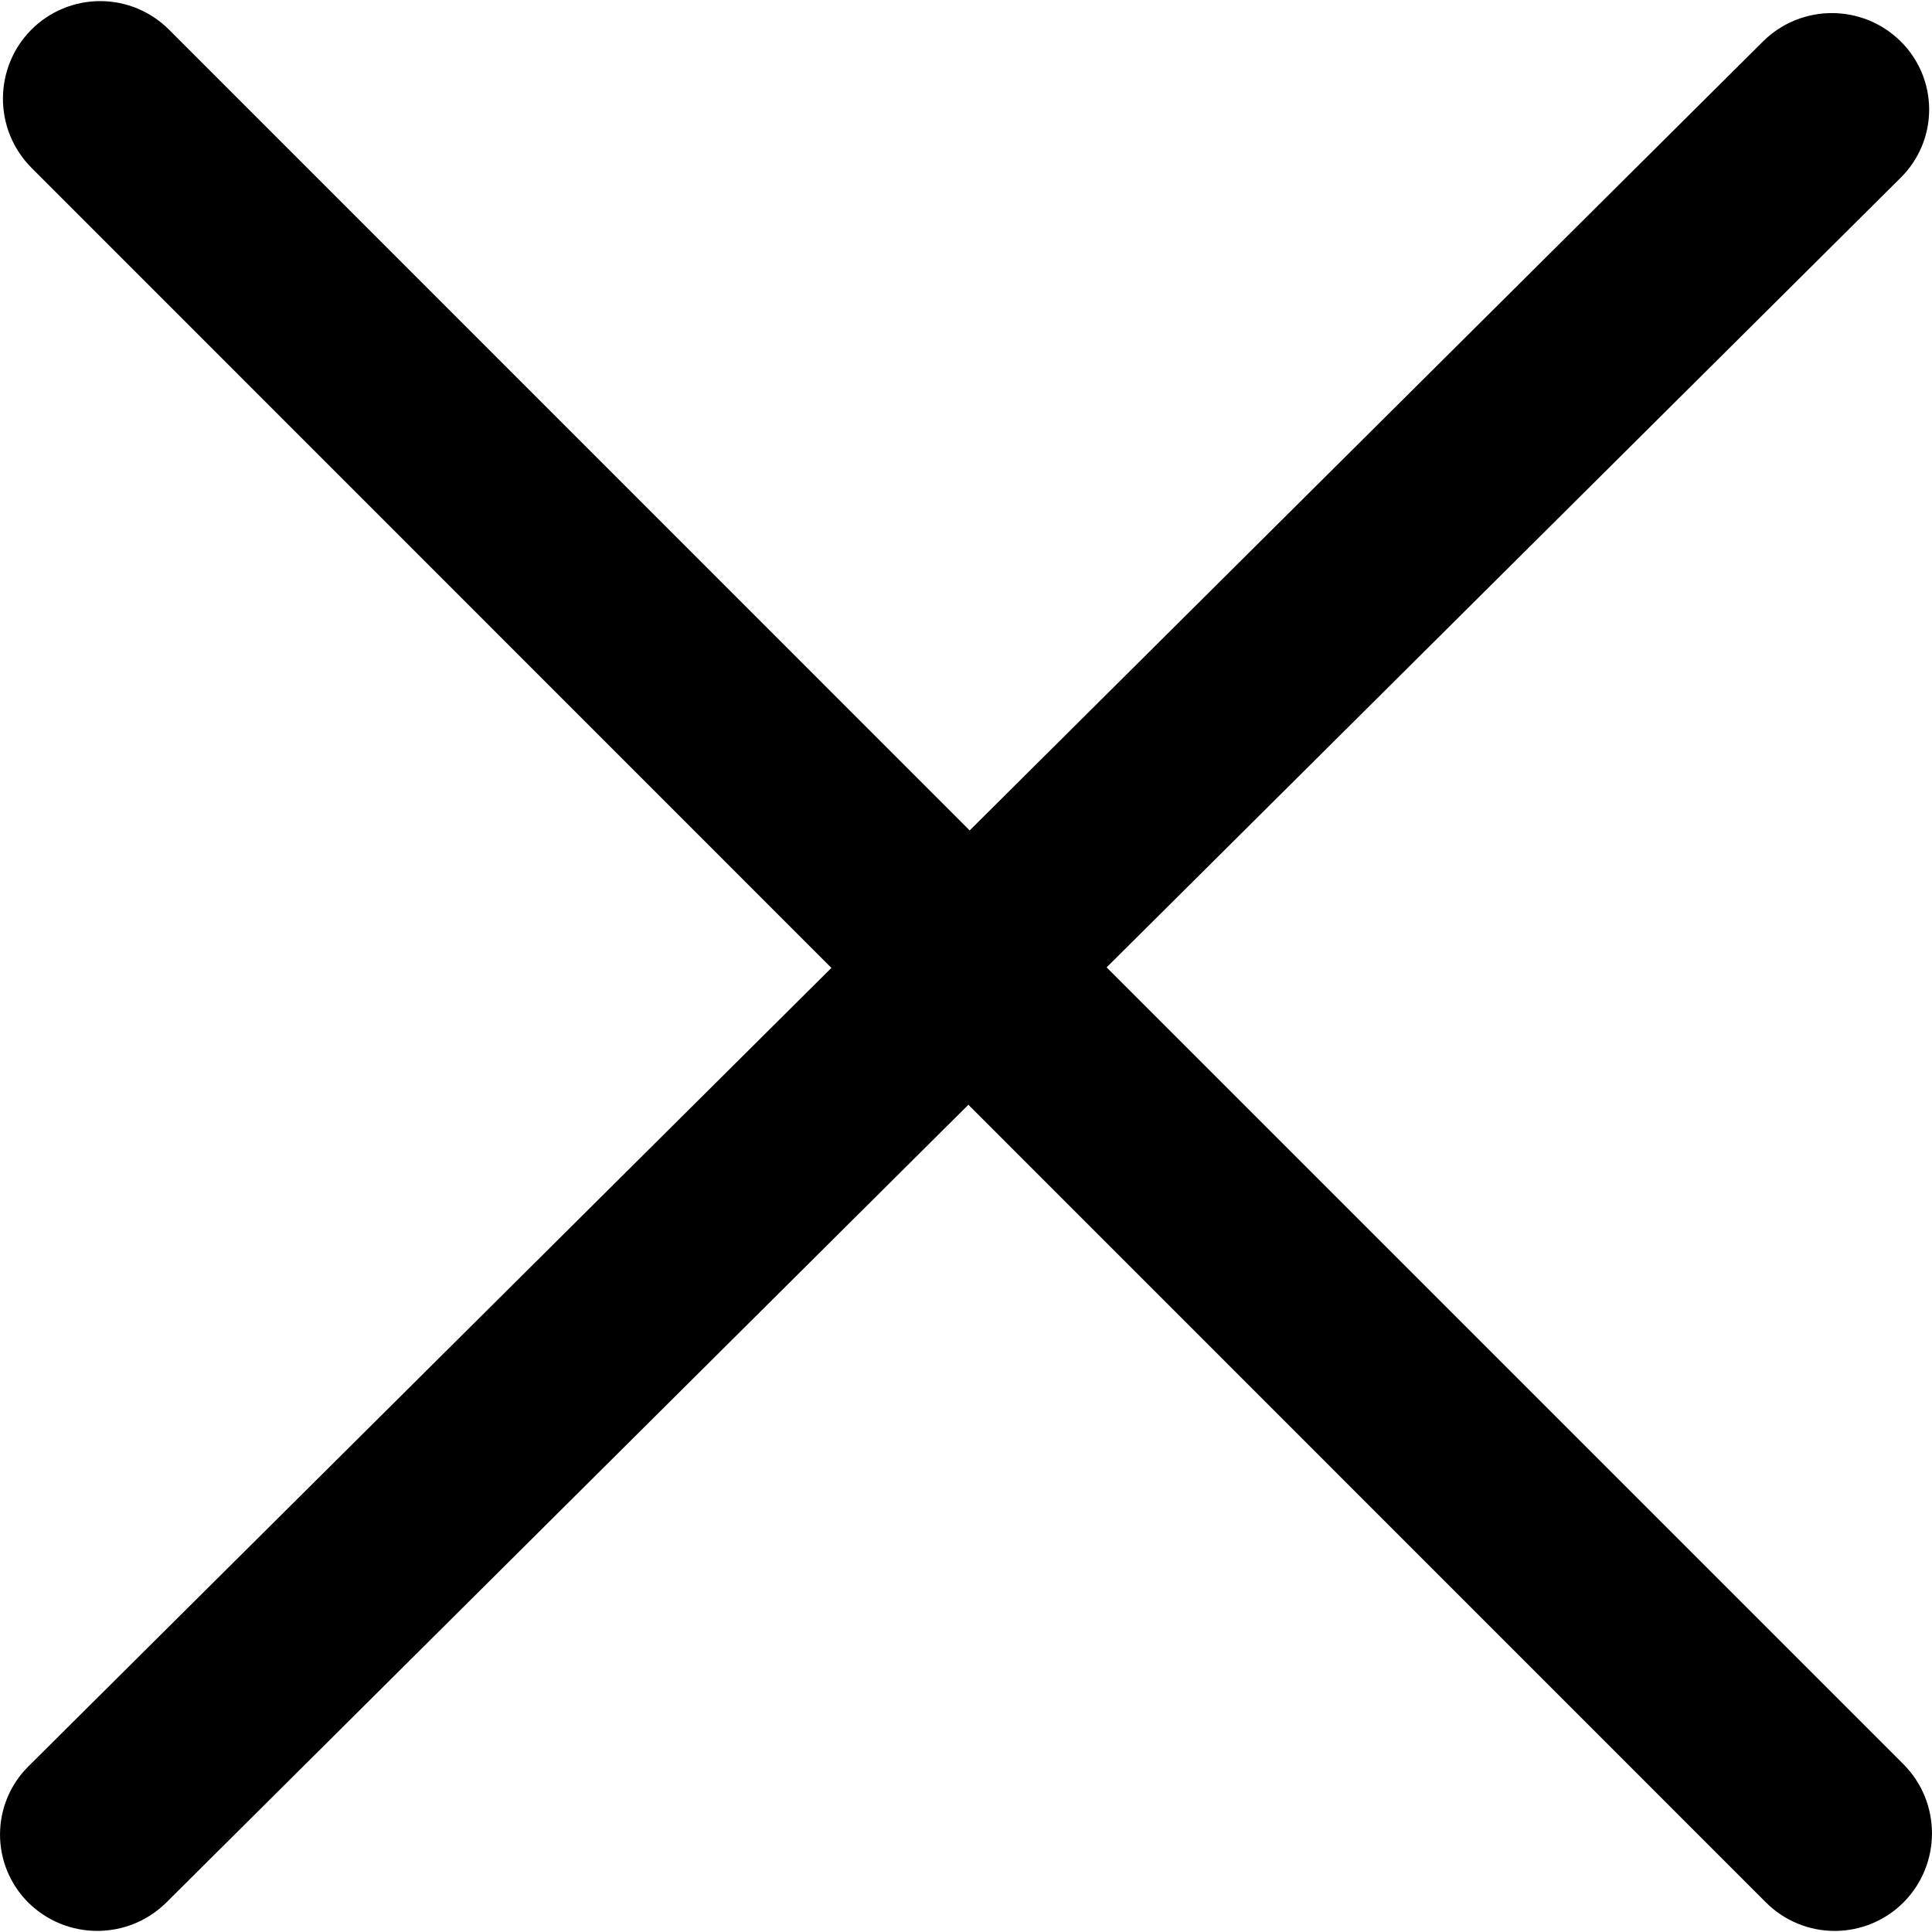
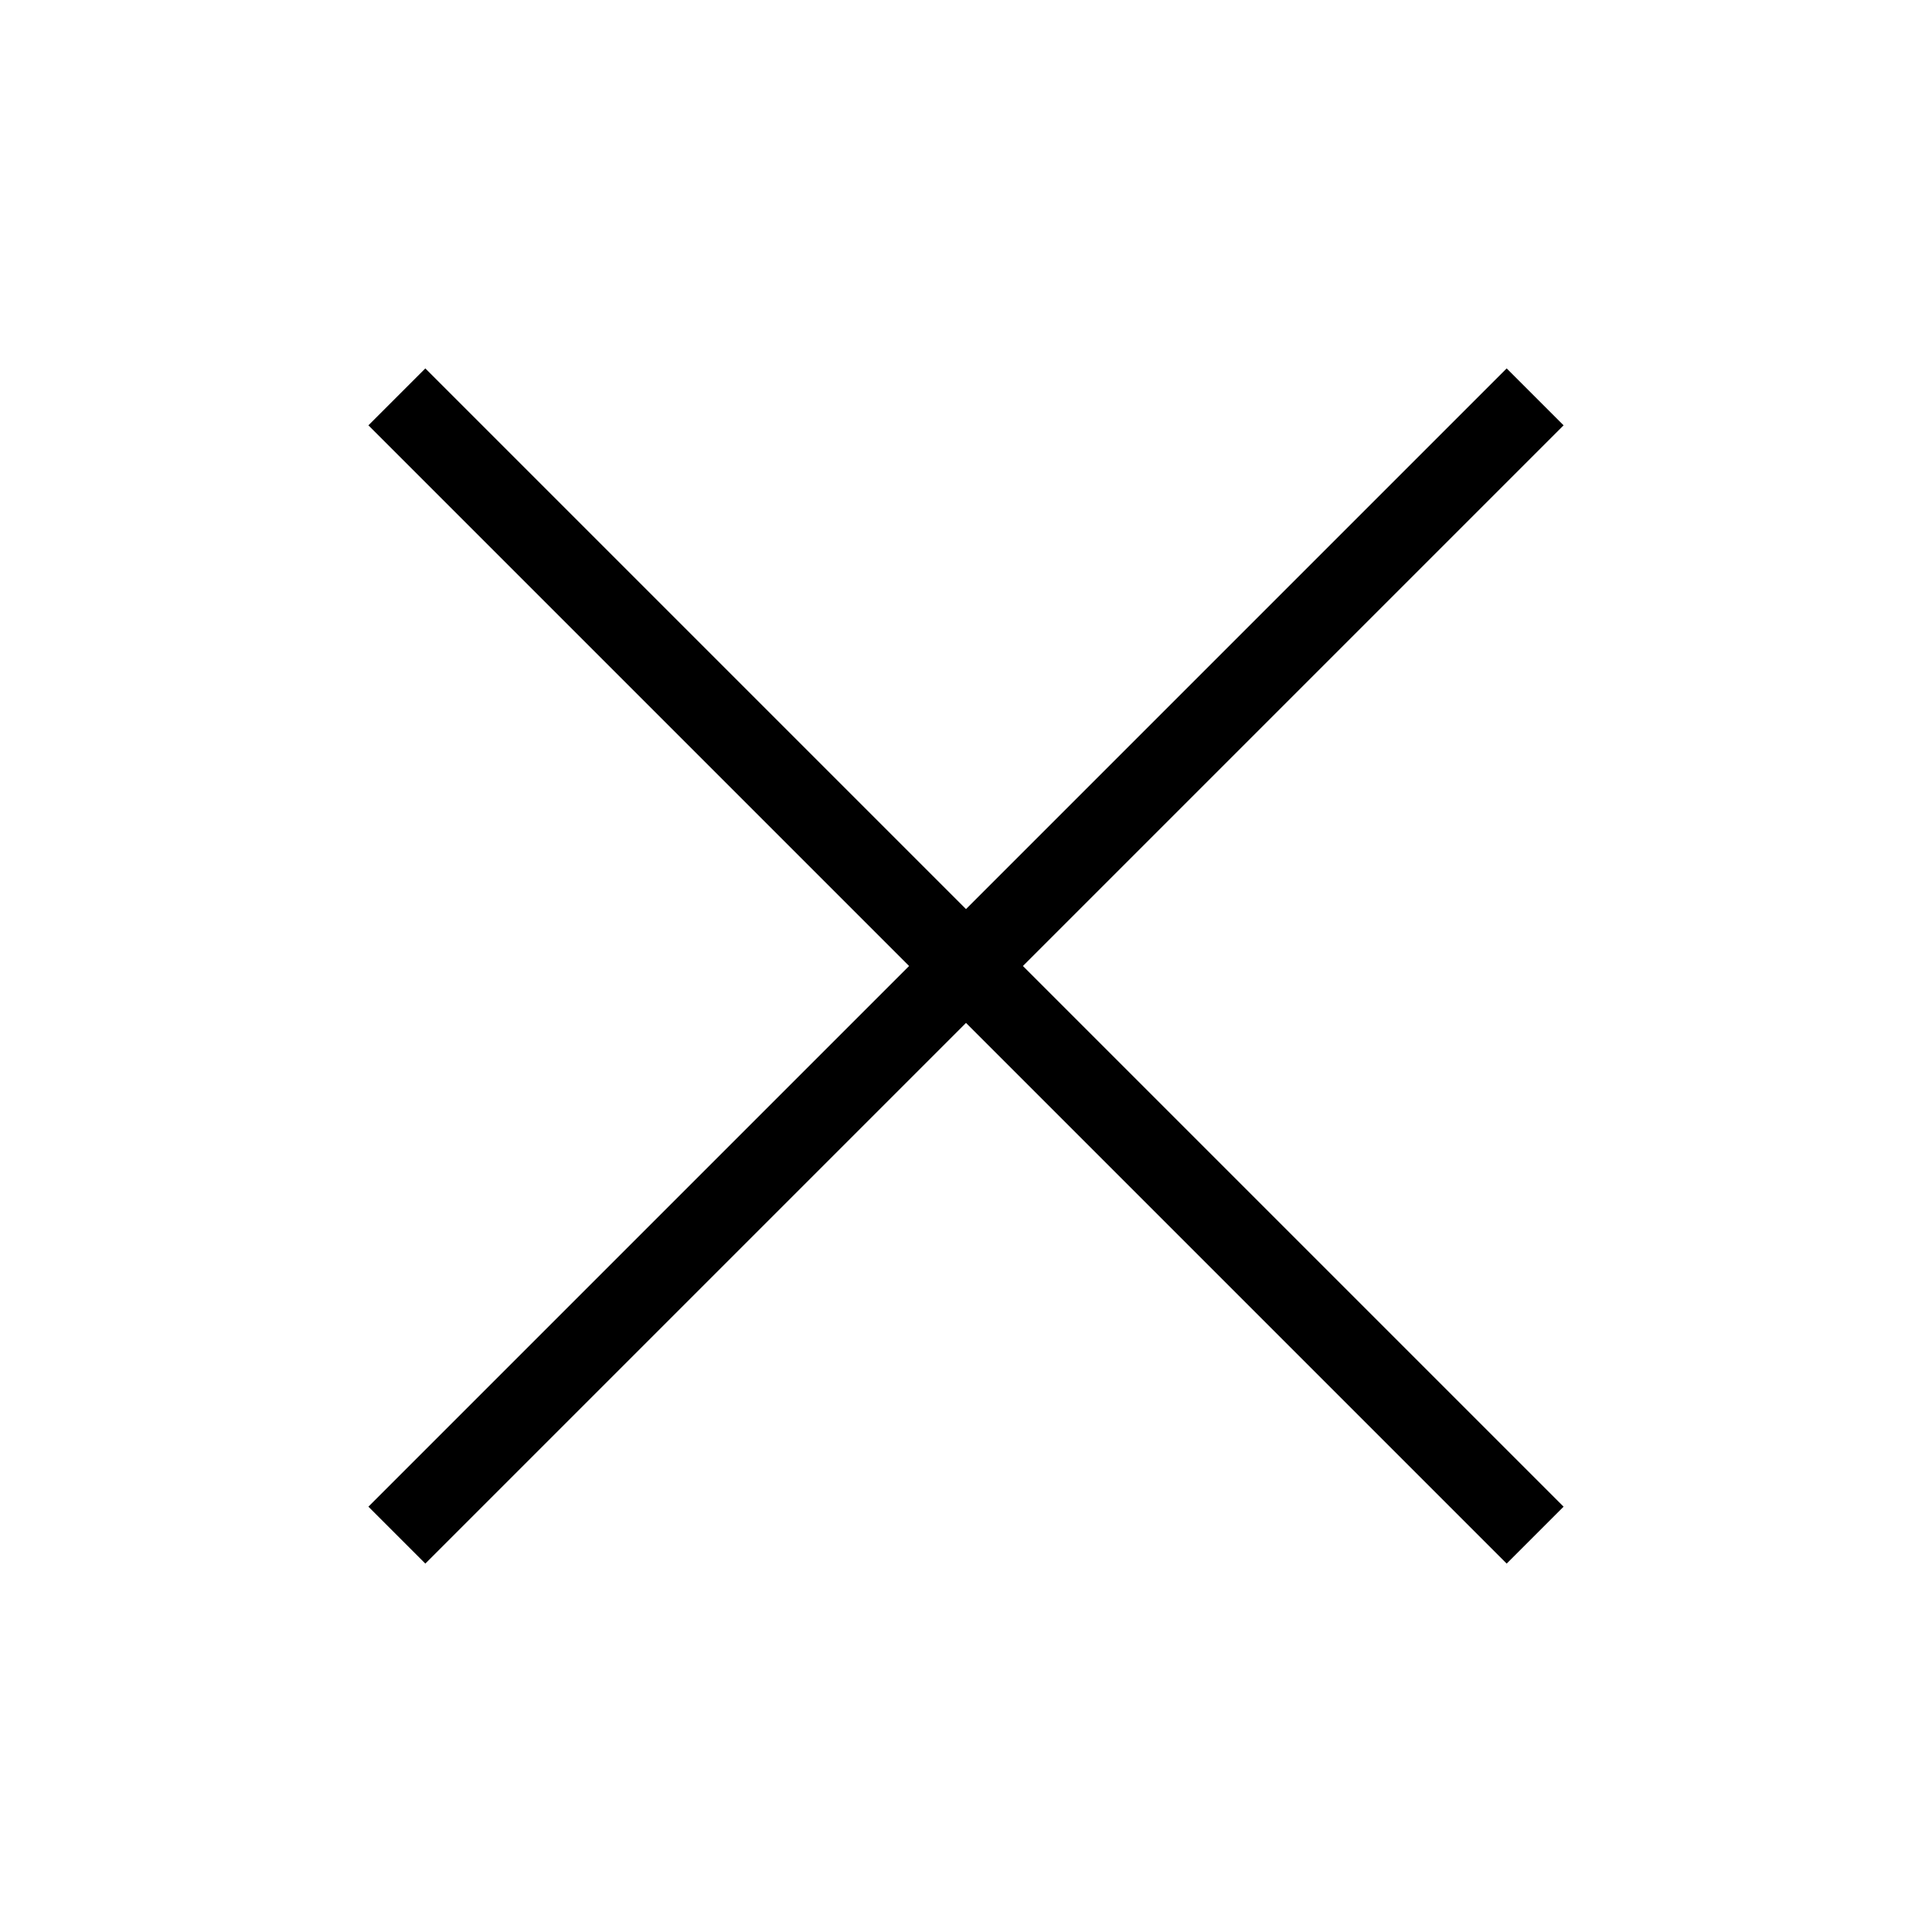
- <svg xmlns="http://www.w3.org/2000/svg" width="80" height="80" viewBox="0 0 60 60">
-   <path d="M34.367 30.043L59.027 5.52a2.976 2.976 0 000-4.235 3.037 3.037 0 00-4.273 0L30.114 25.79 5.25.922a3.02 3.02 0 00-4.277 0 3.044 3.044 0 000 4.285L25.82 30.059.883 54.855a2.982 2.982 0 000 4.235 3.049 3.049 0 004.277 0l24.914-24.781 24.766 24.77a3.02 3.02 0 004.277 0 3.044 3.044 0 000-4.286zm0 0" />
+ <svg height="24" role="img" width="24" viewBox="0 0 24 24" class="ded5a23eeb23e836ffb86a831d247eab-scss">
+   <path d="M4.93,4.93,19.07,19.07m-14.14,0L19.07,4.93" fill="none" stroke="currentColor" stroke-miterlimit="10" />
</svg>
